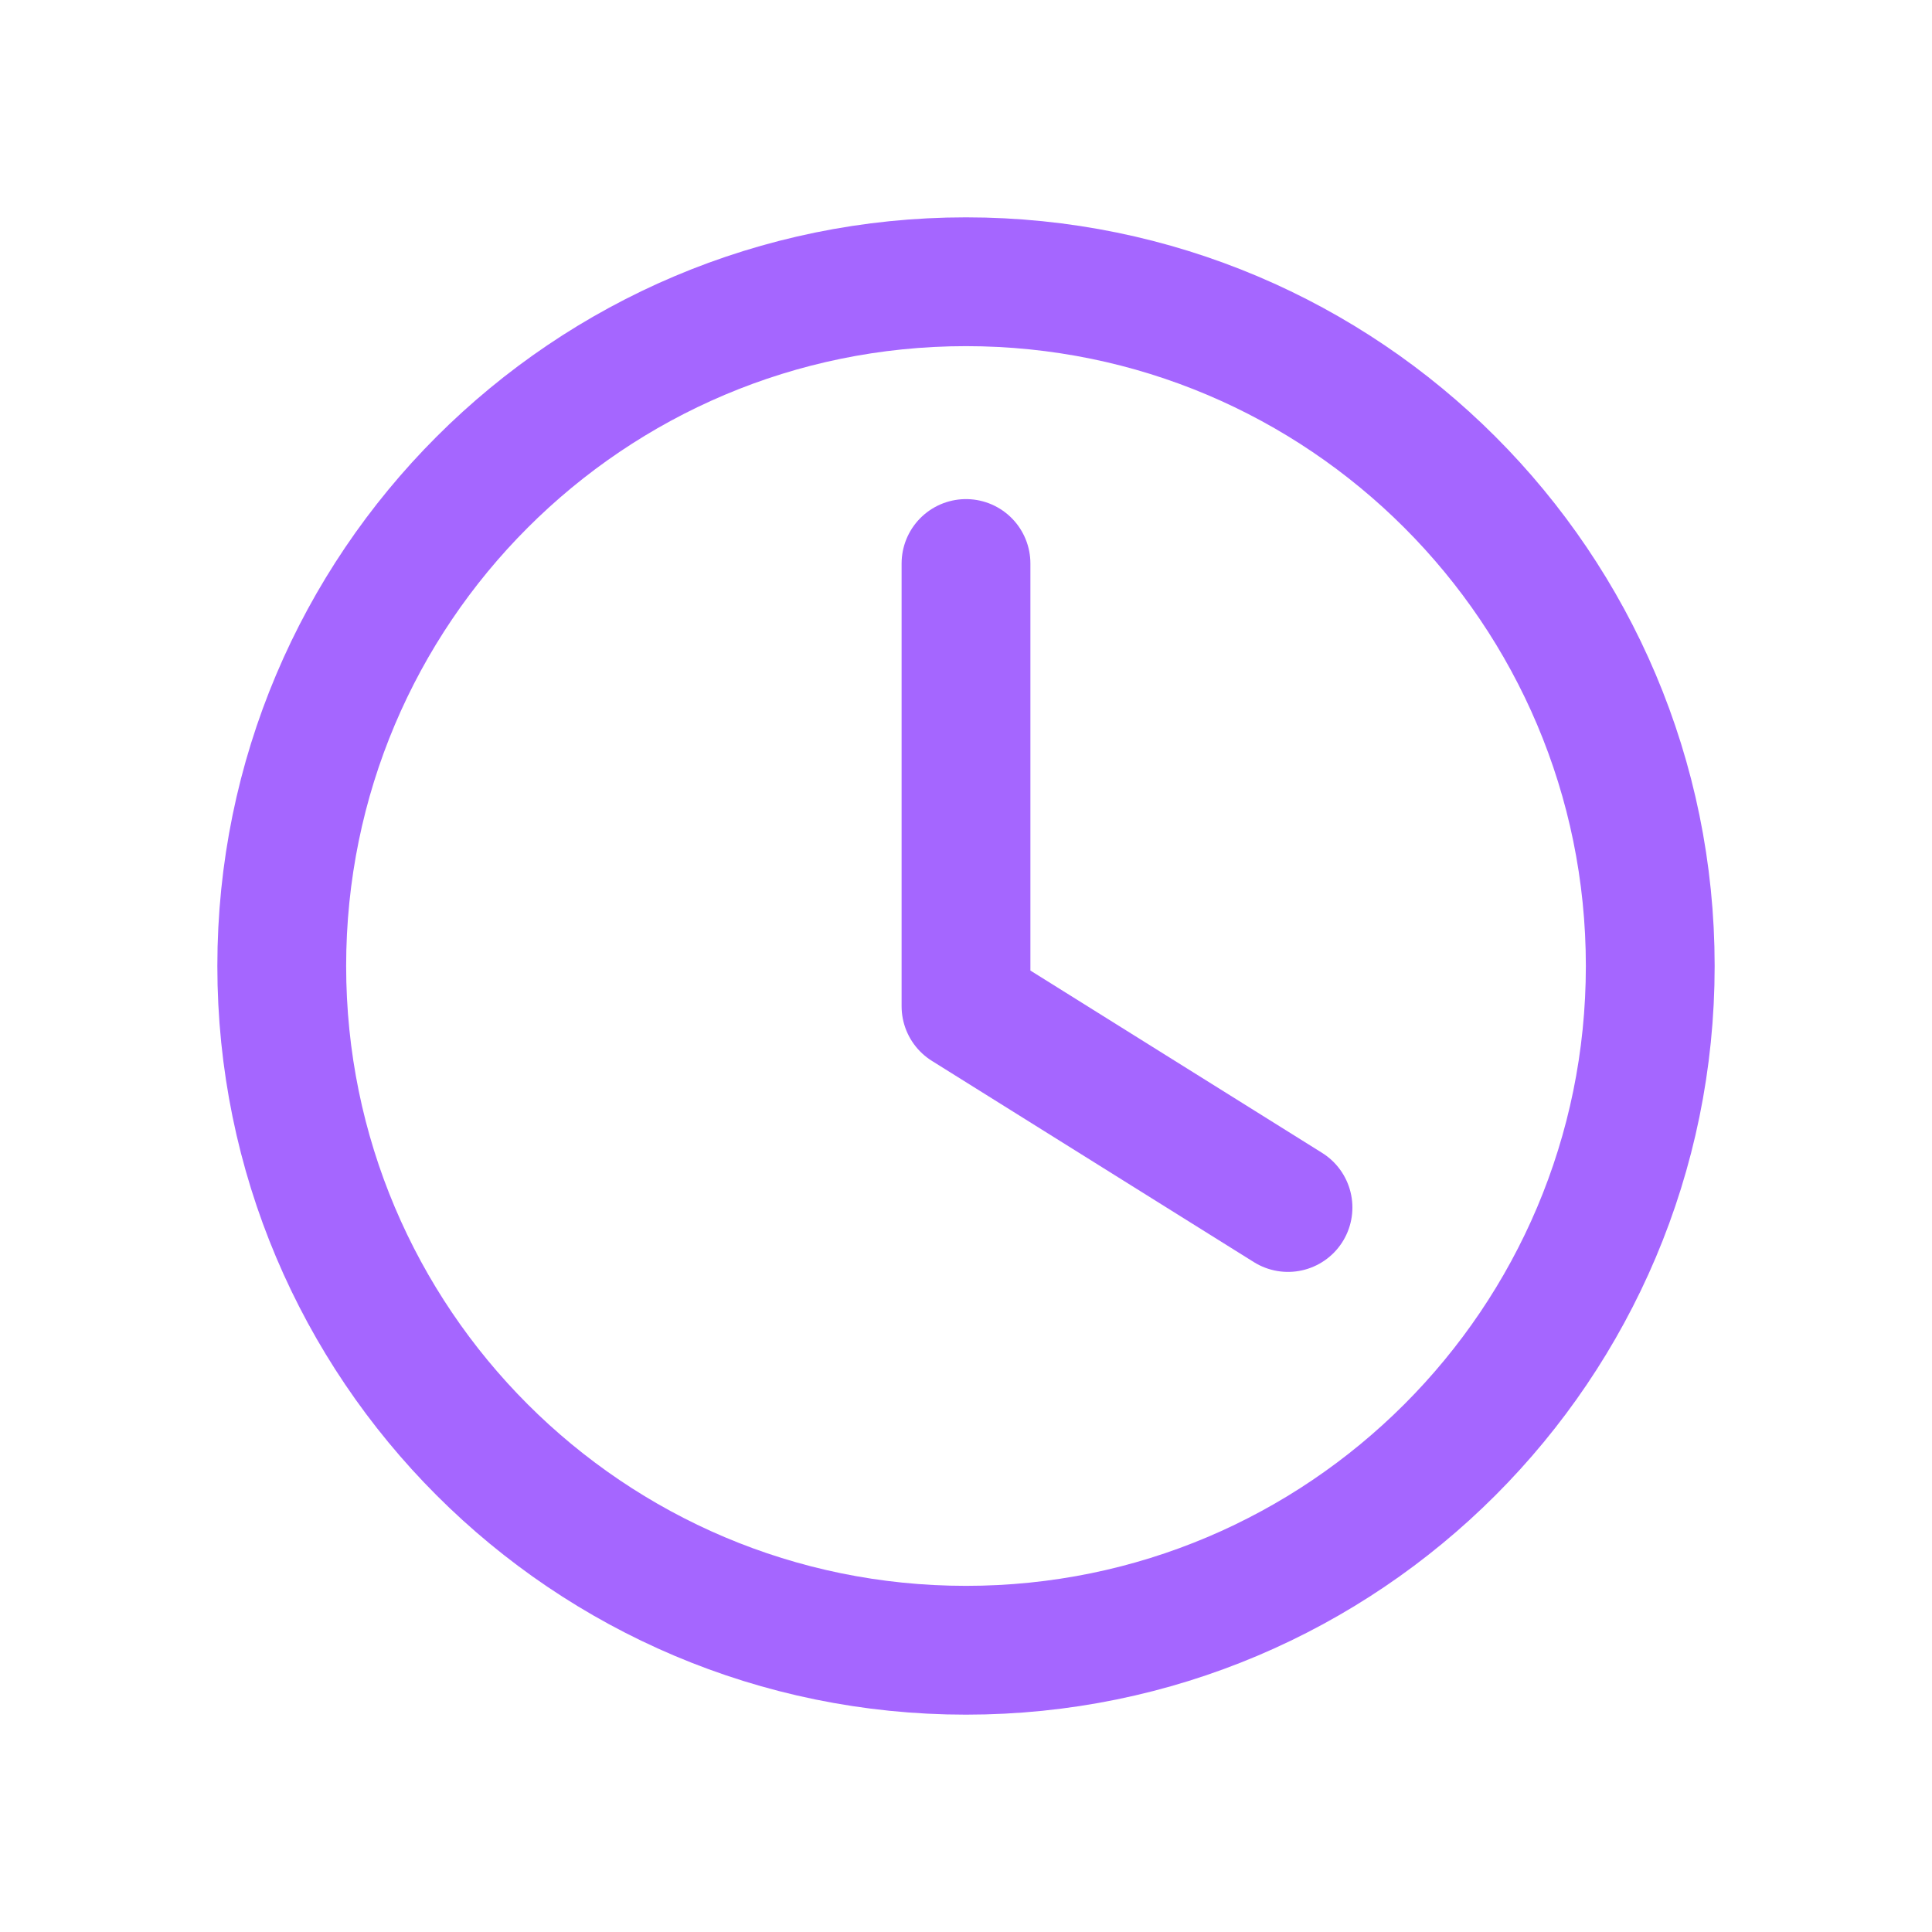
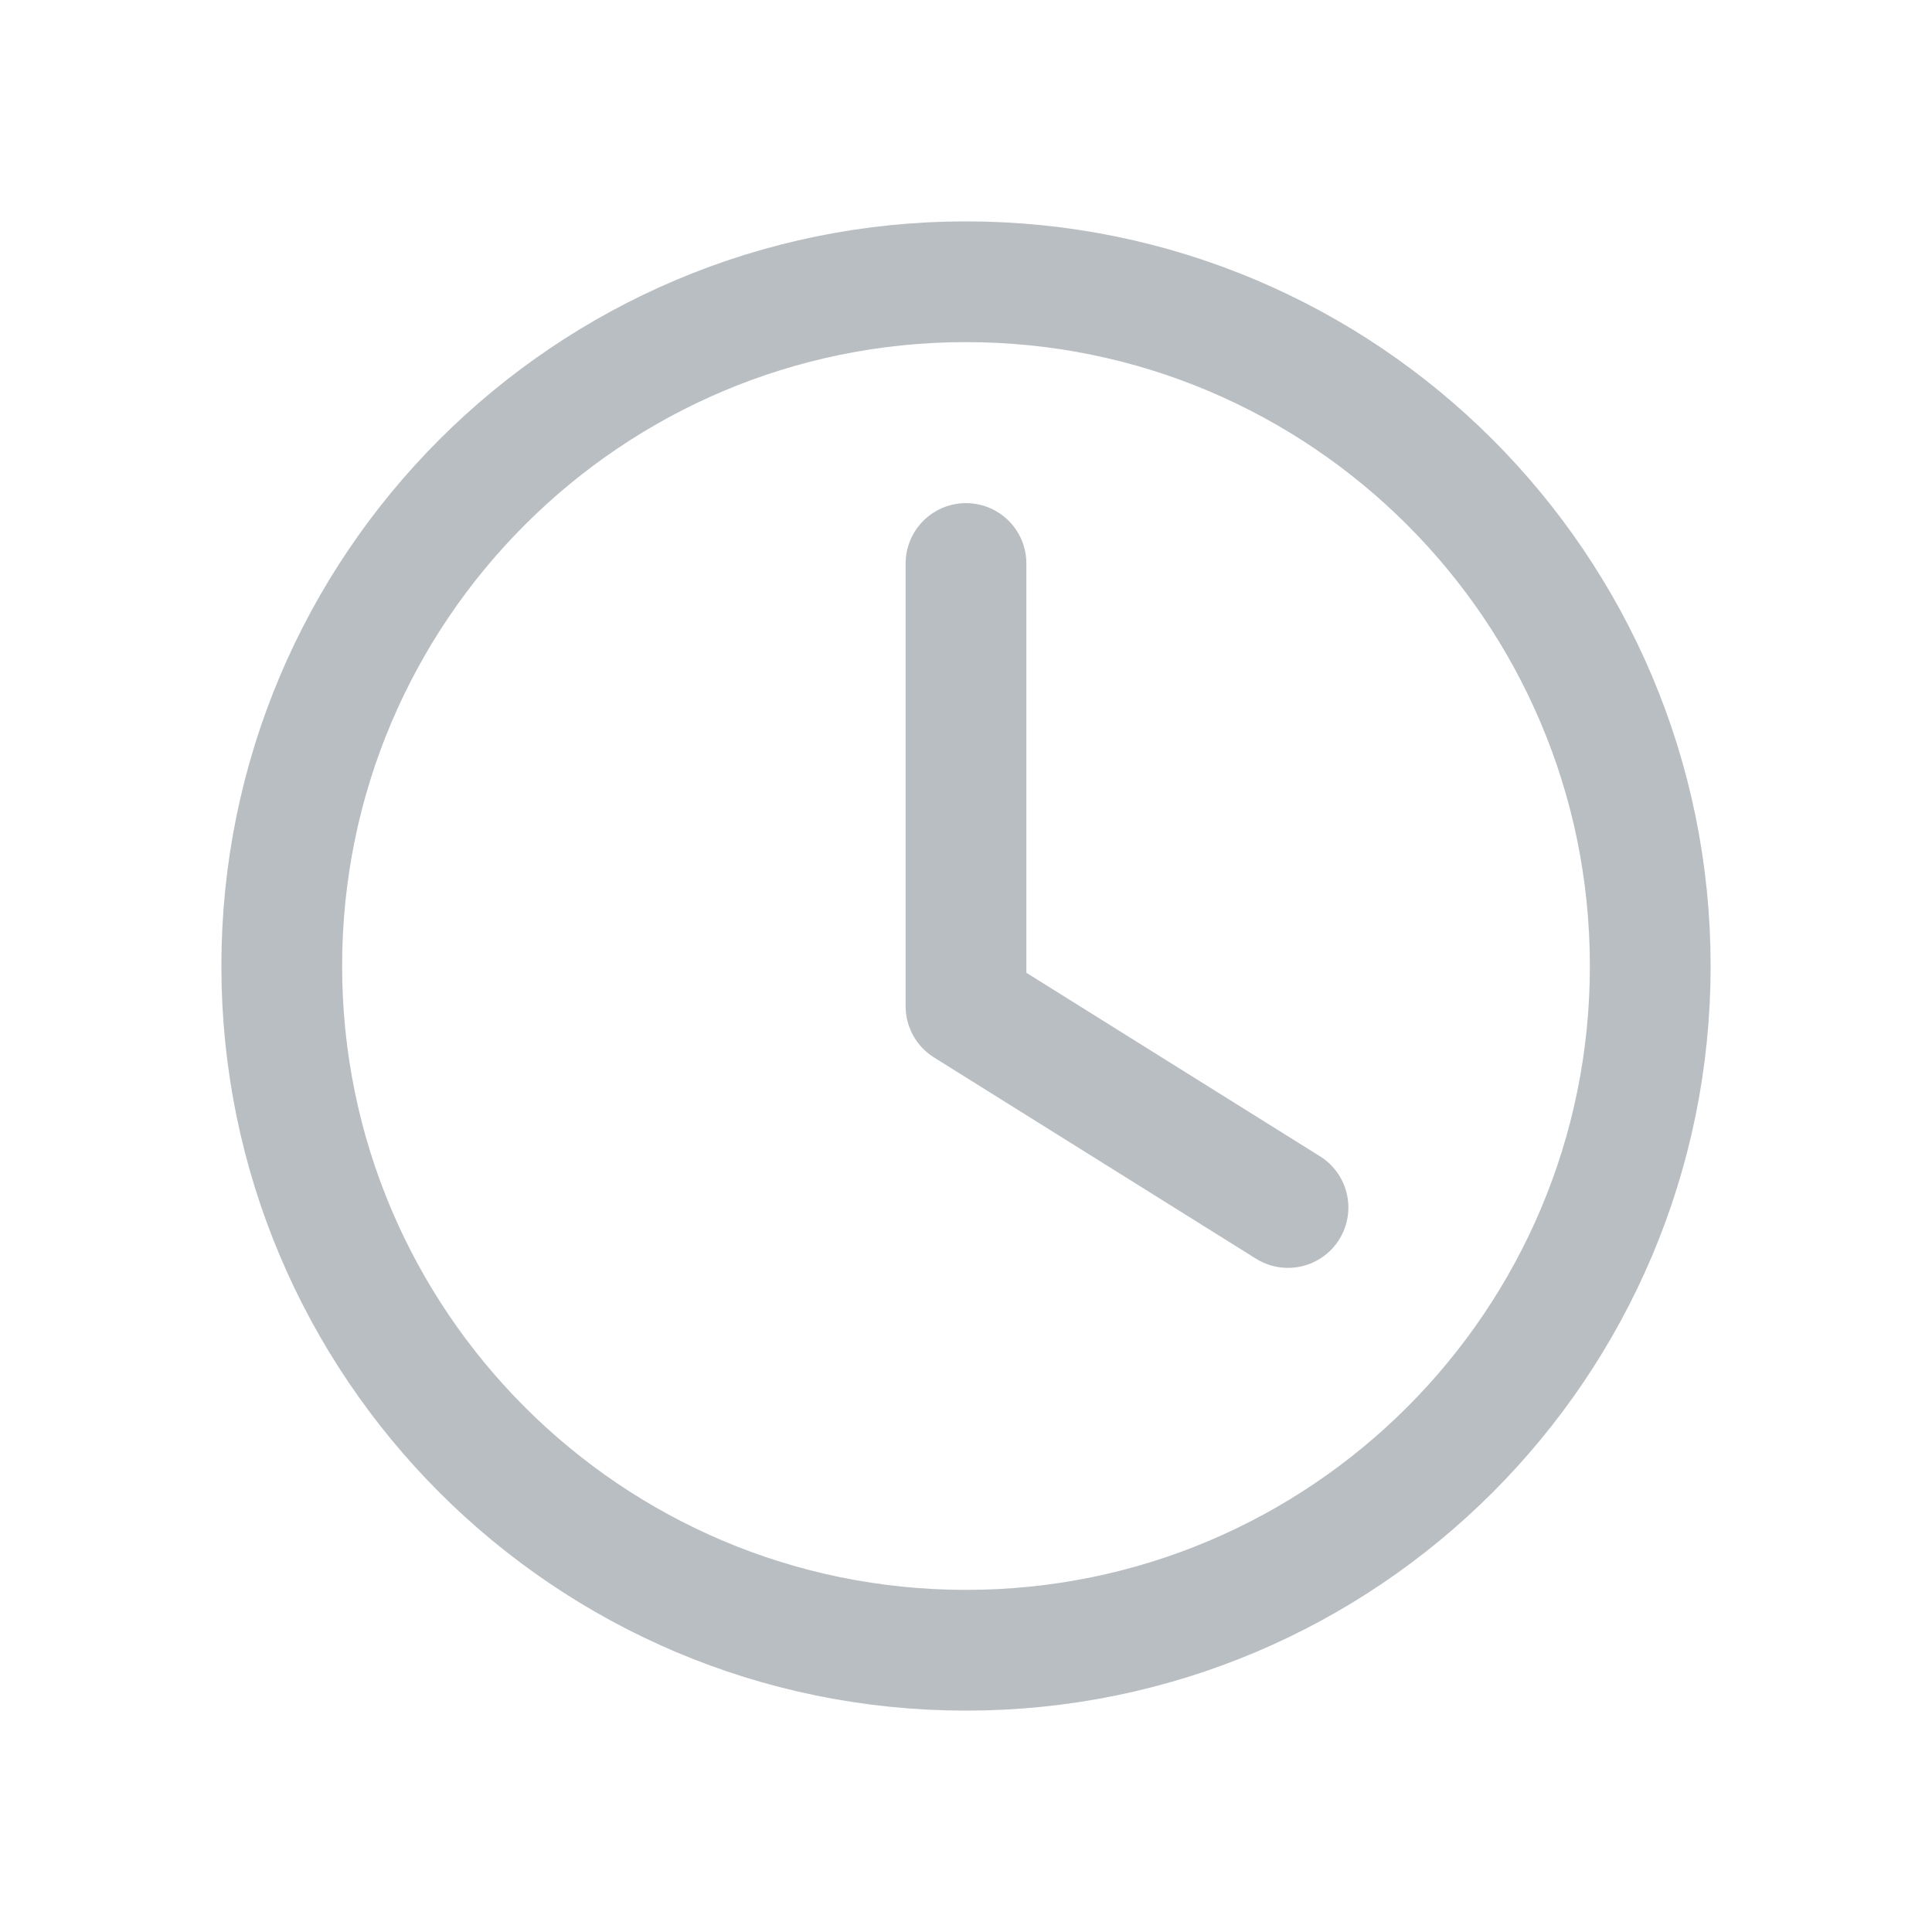
<svg xmlns="http://www.w3.org/2000/svg" viewBox="0 0 48 48" fill="none">
-   <circle cx="24" cy="24" r="17" stroke="#A566FF" stroke-width="3.2" />
-   <path d="M24 14v11l8 5" stroke="#A566FF" stroke-width="3.2" stroke-linecap="round" stroke-linejoin="round" />
+   <circle cx="24" cy="24" r="17" stroke="#B9BEC3" stroke-width="3" />
+   <path d="M24 14v11l8 5" stroke="#B9BEC3" stroke-width="3" stroke-linecap="round" stroke-linejoin="round" />
</svg>
